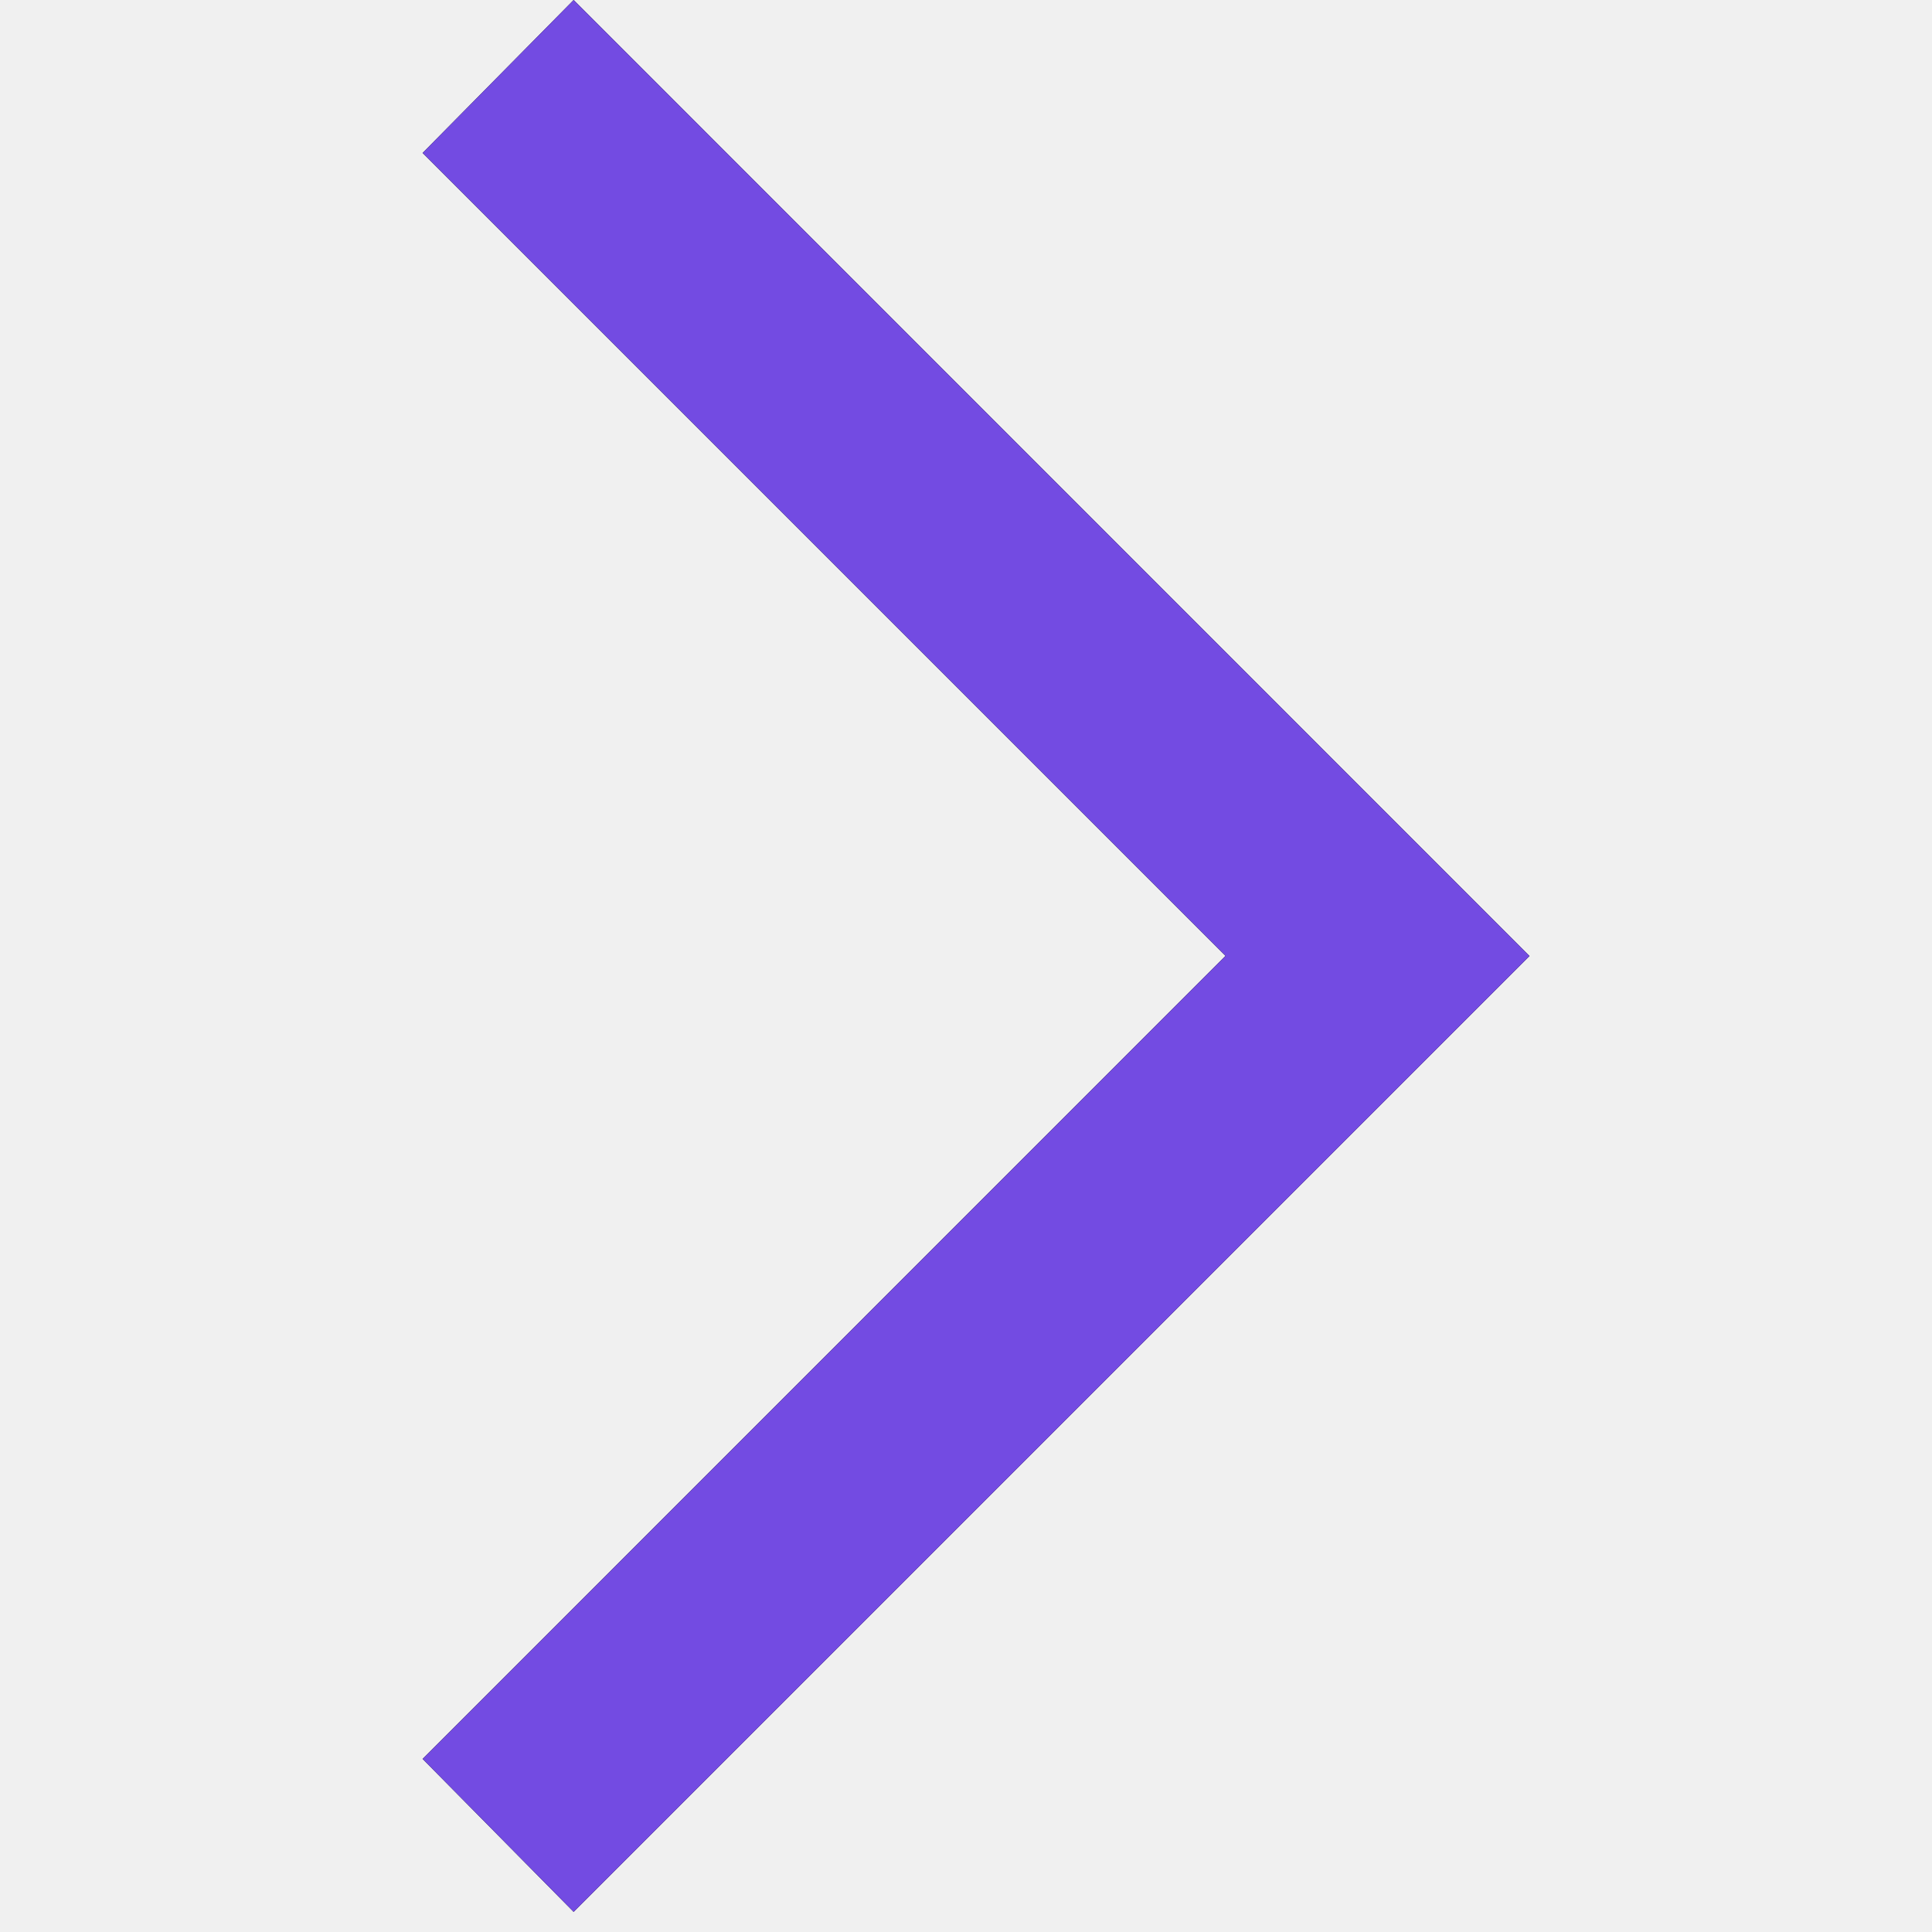
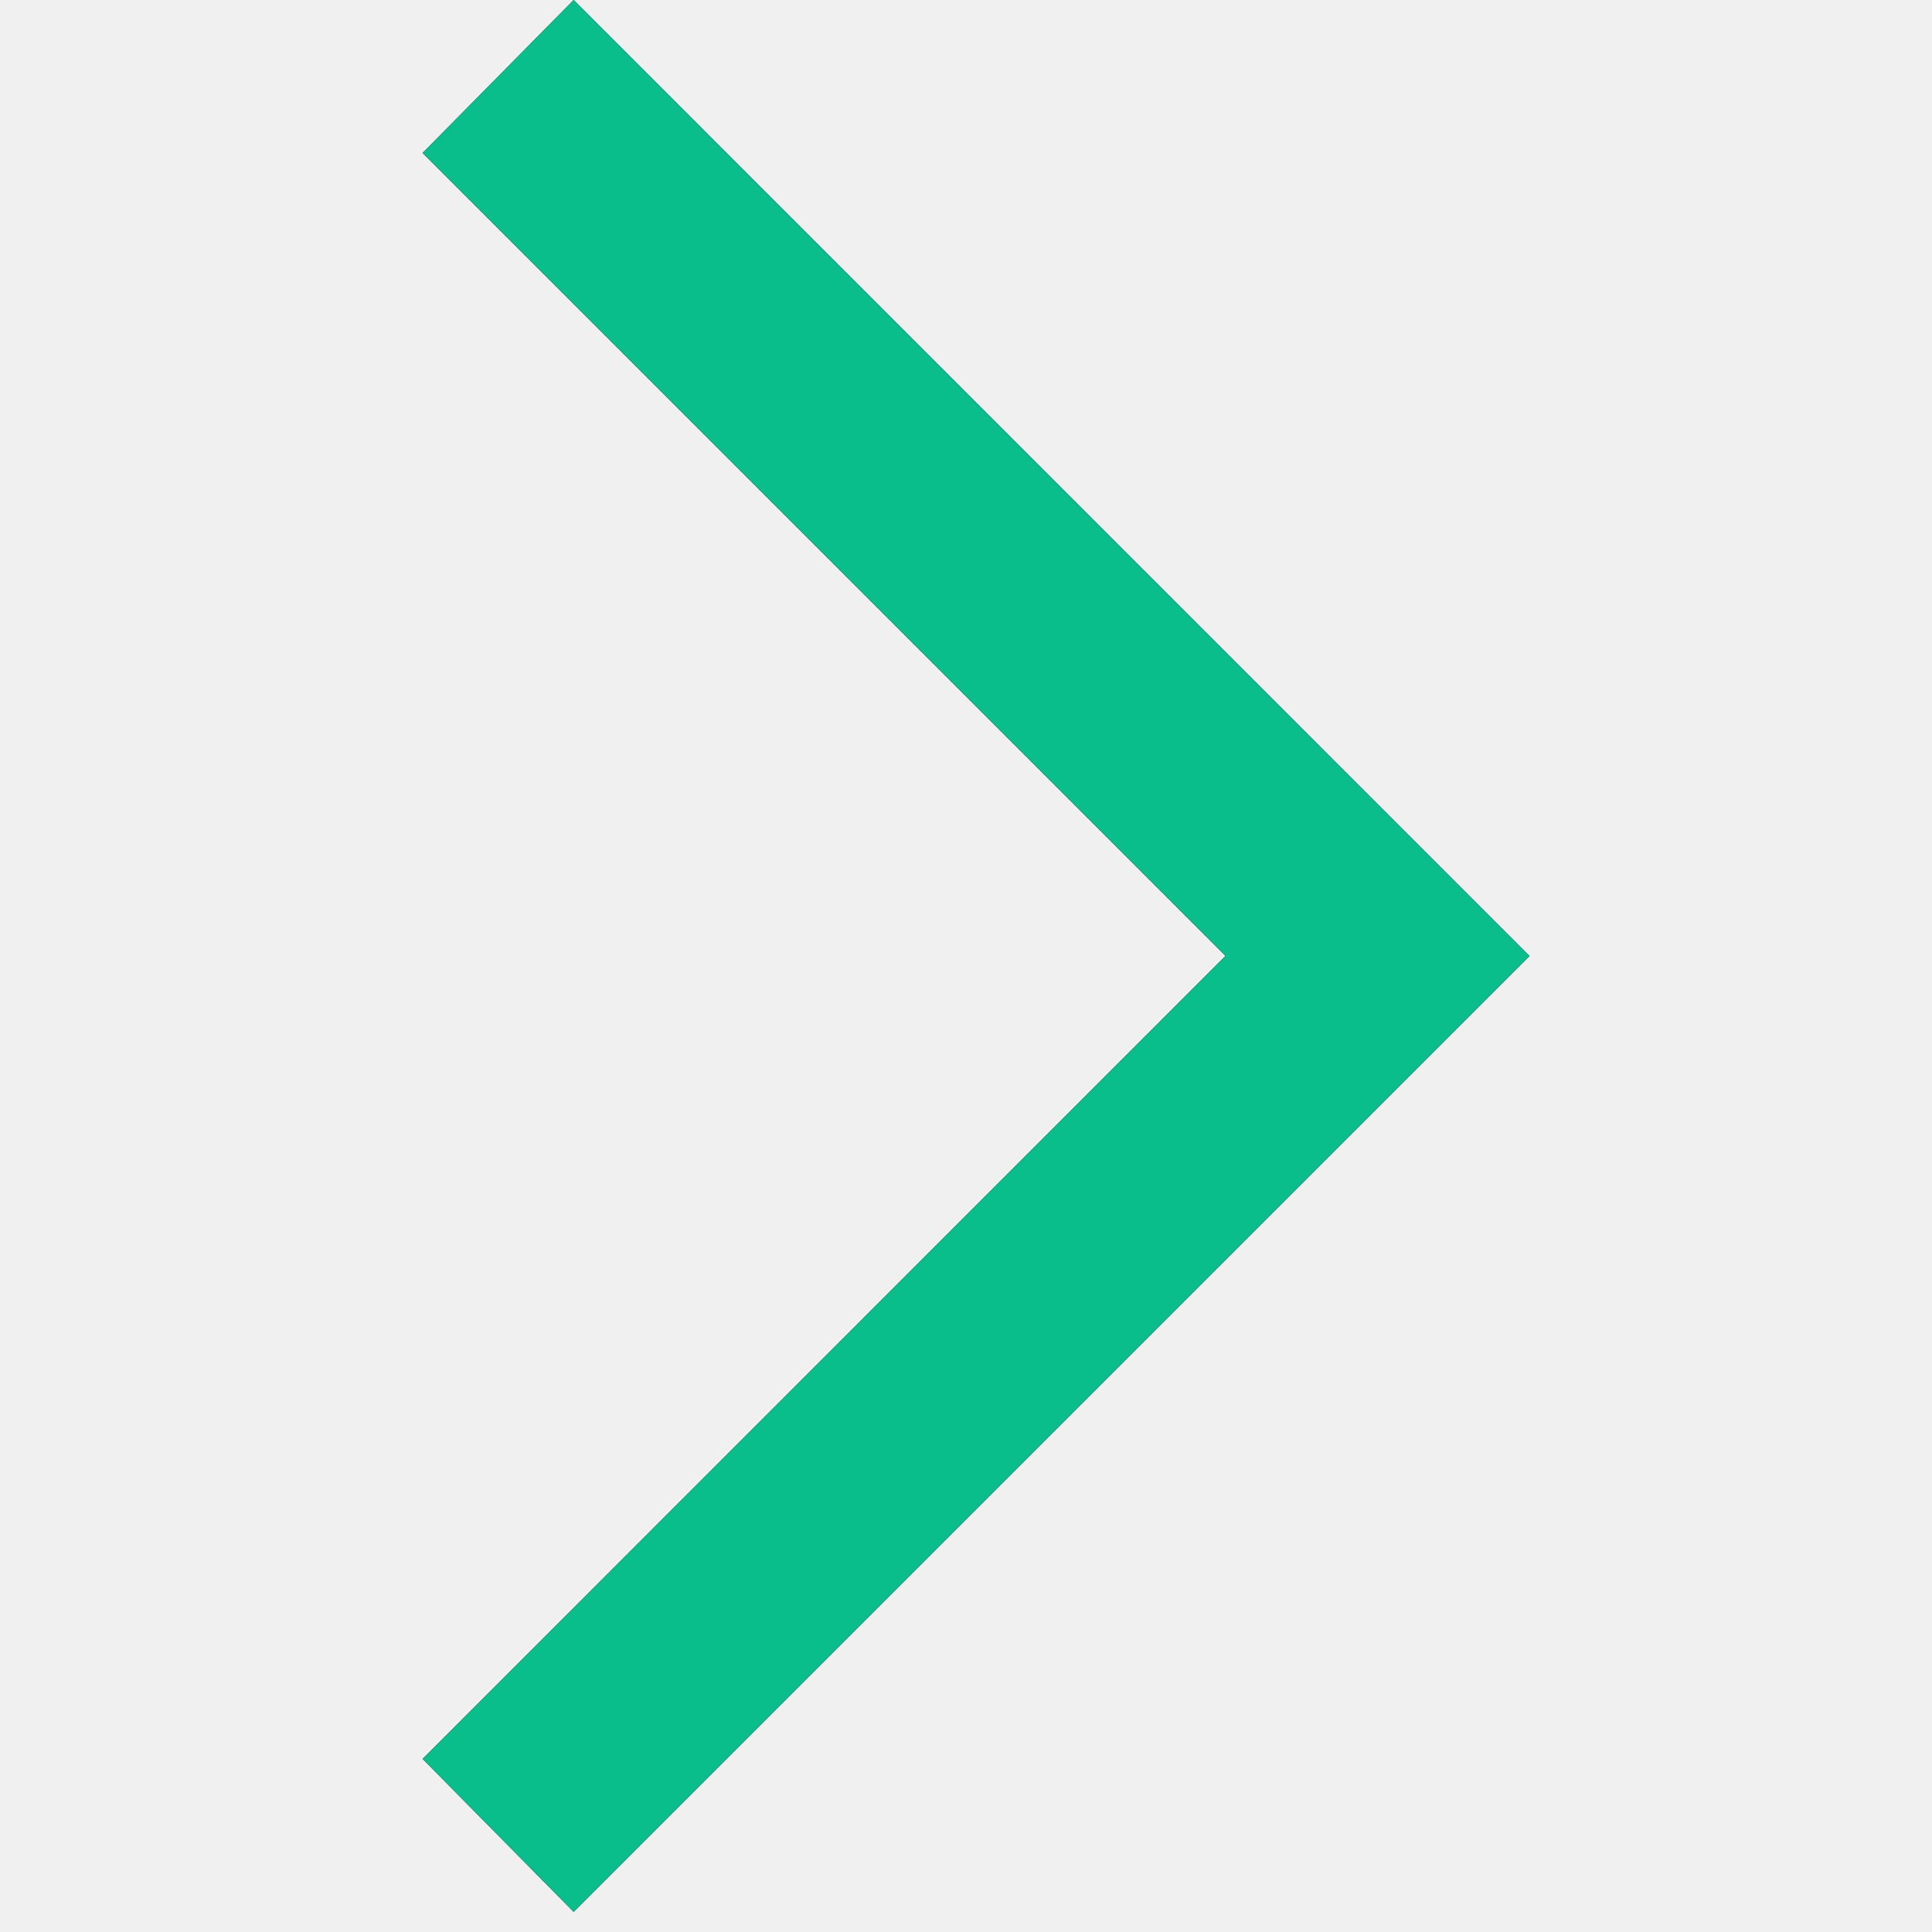
<svg xmlns="http://www.w3.org/2000/svg" xmlns:xlink="http://www.w3.org/1999/xlink" width="12" height="12" viewBox="0 0 12 12">
  <defs>
    <path id="prefix__a" d="M3.563 11.875L2.625 10.925 7.612 5.937 2.625 0.95 3.563 0 9.5 5.938z" />
  </defs>
  <g fill="none" fill-rule="evenodd">
    <mask id="prefix__b" fill="#fff">
      <use xlink:href="#prefix__a" />
    </mask>
    <use fill="#000" fill-rule="nonzero" xlink:href="#prefix__a" />
-     <path fill="#734BE2" d="M0 0H12V12H0z" mask="url(#prefix__b)" />
+     <path fill="#09BE8B" d="M0 0H12V12H0z" mask="url(#prefix__b)" />
  </g>
</svg>
